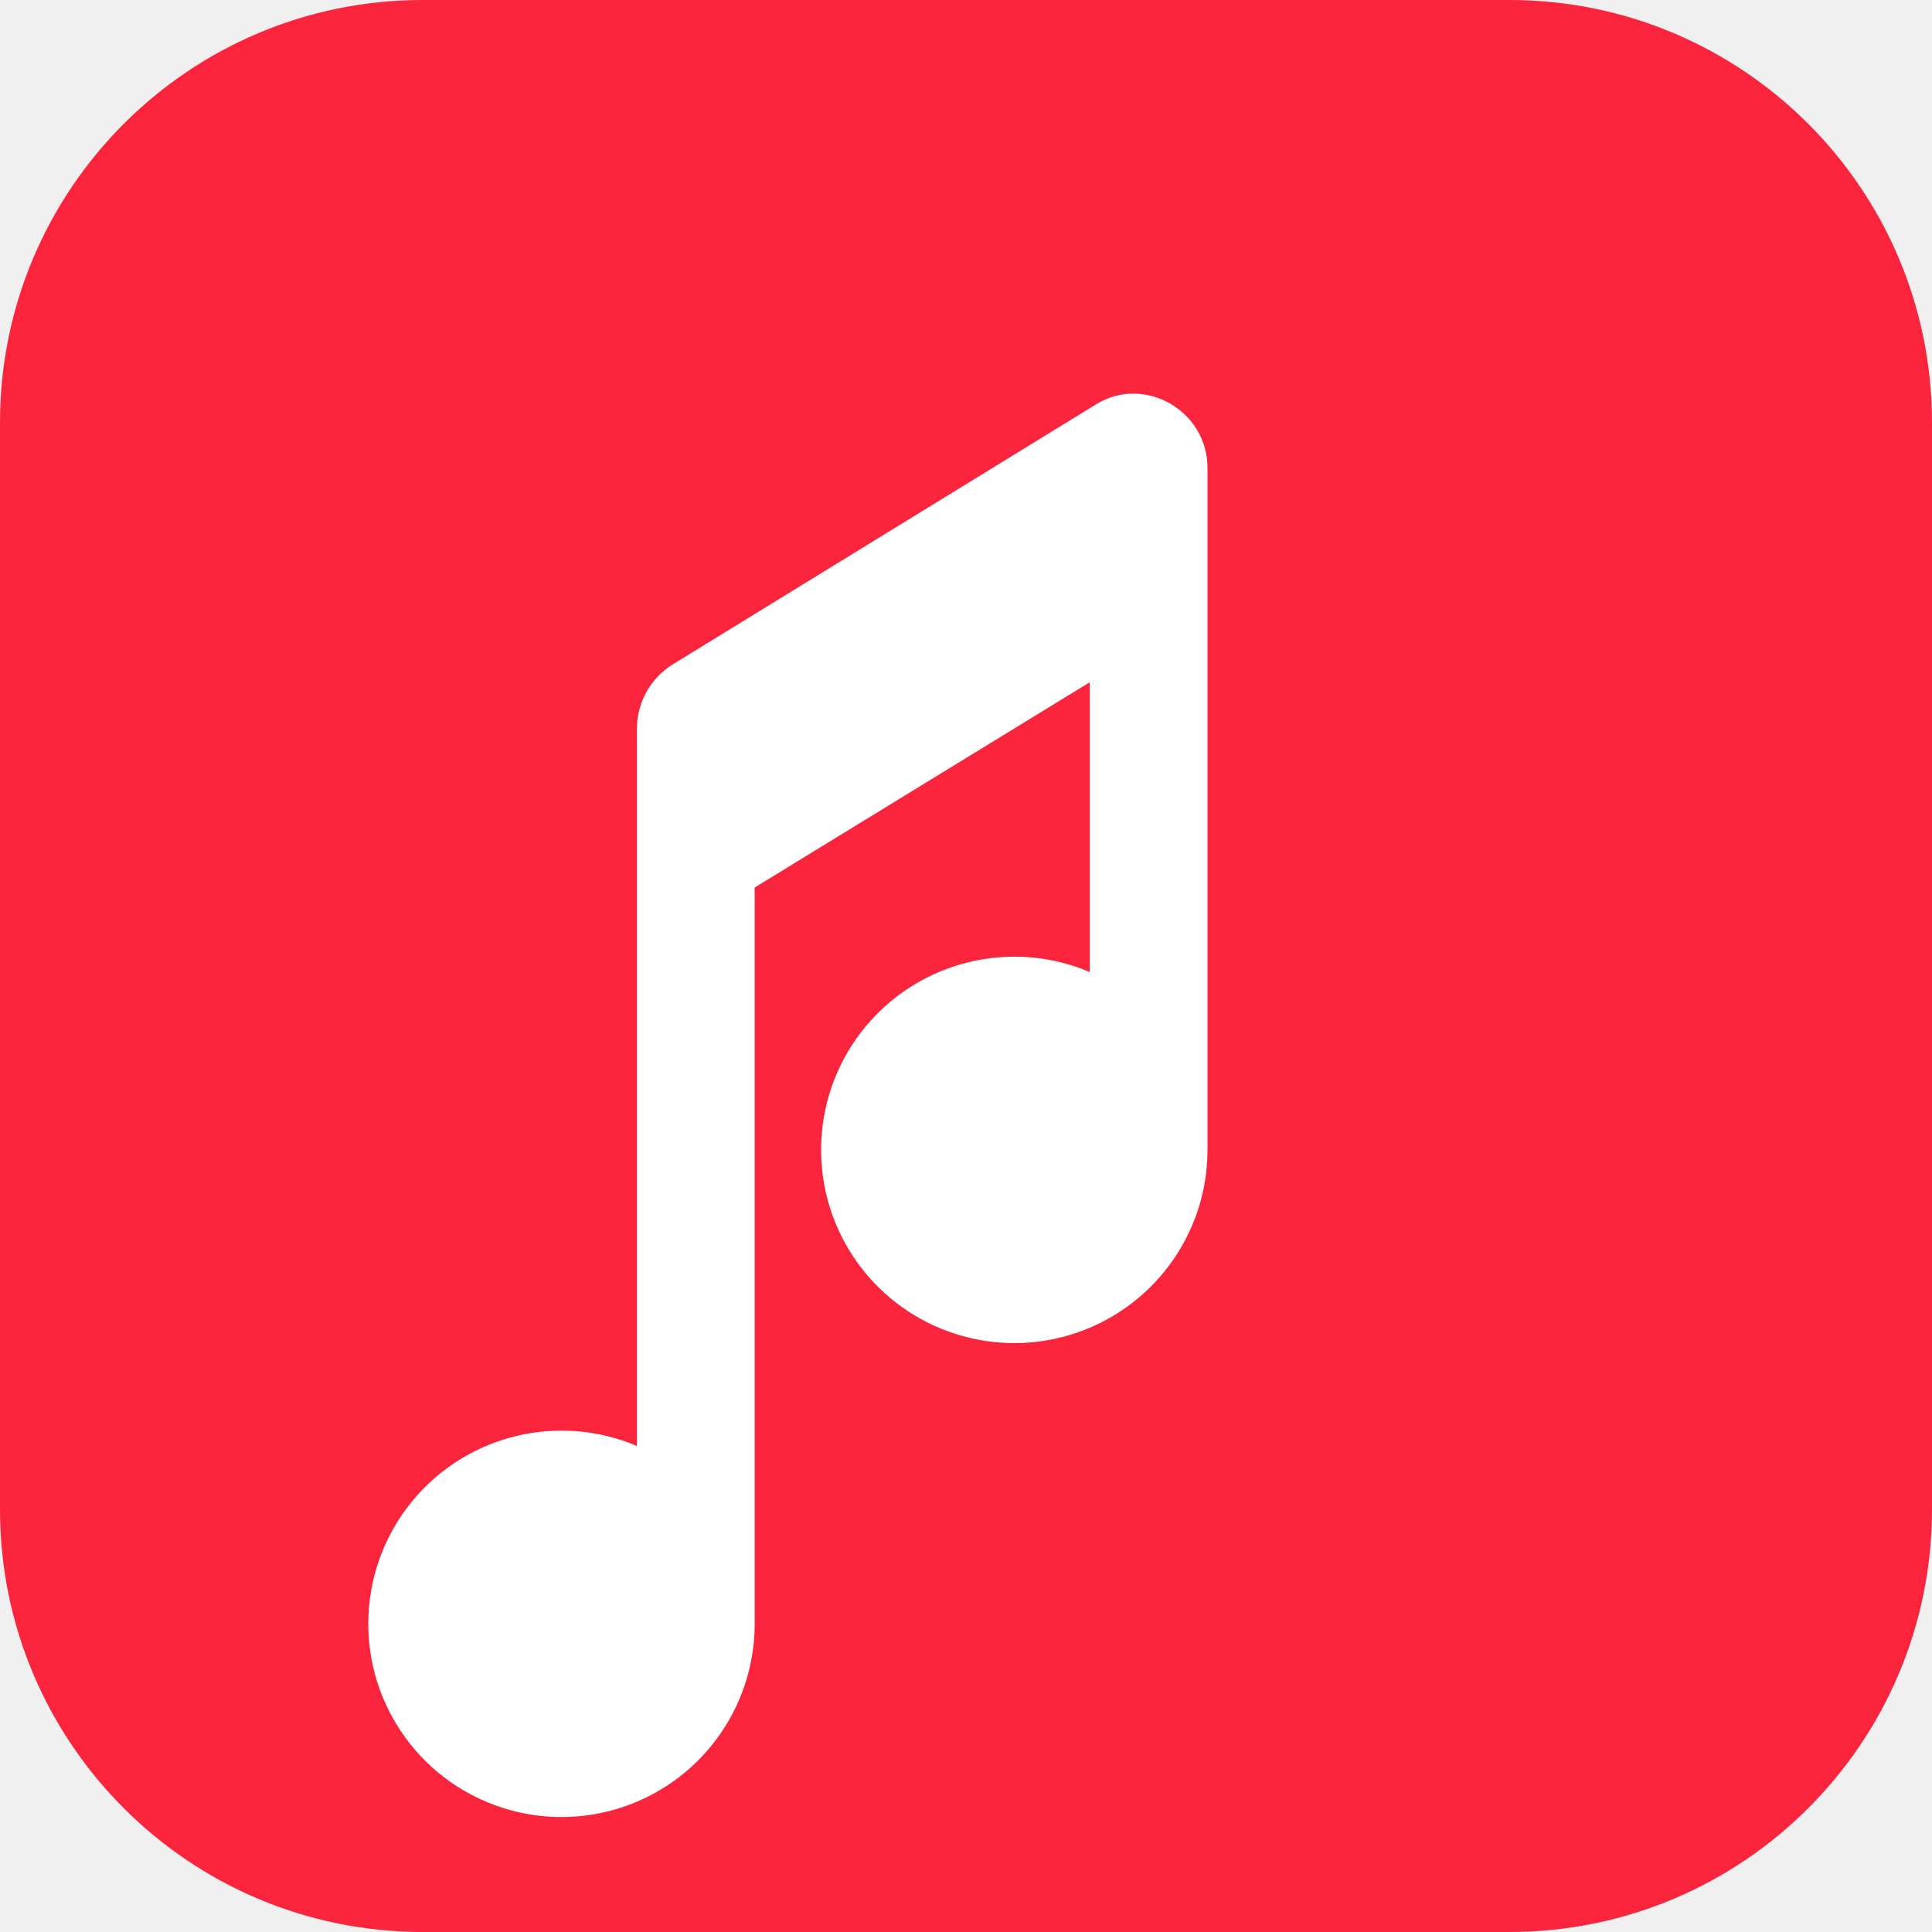
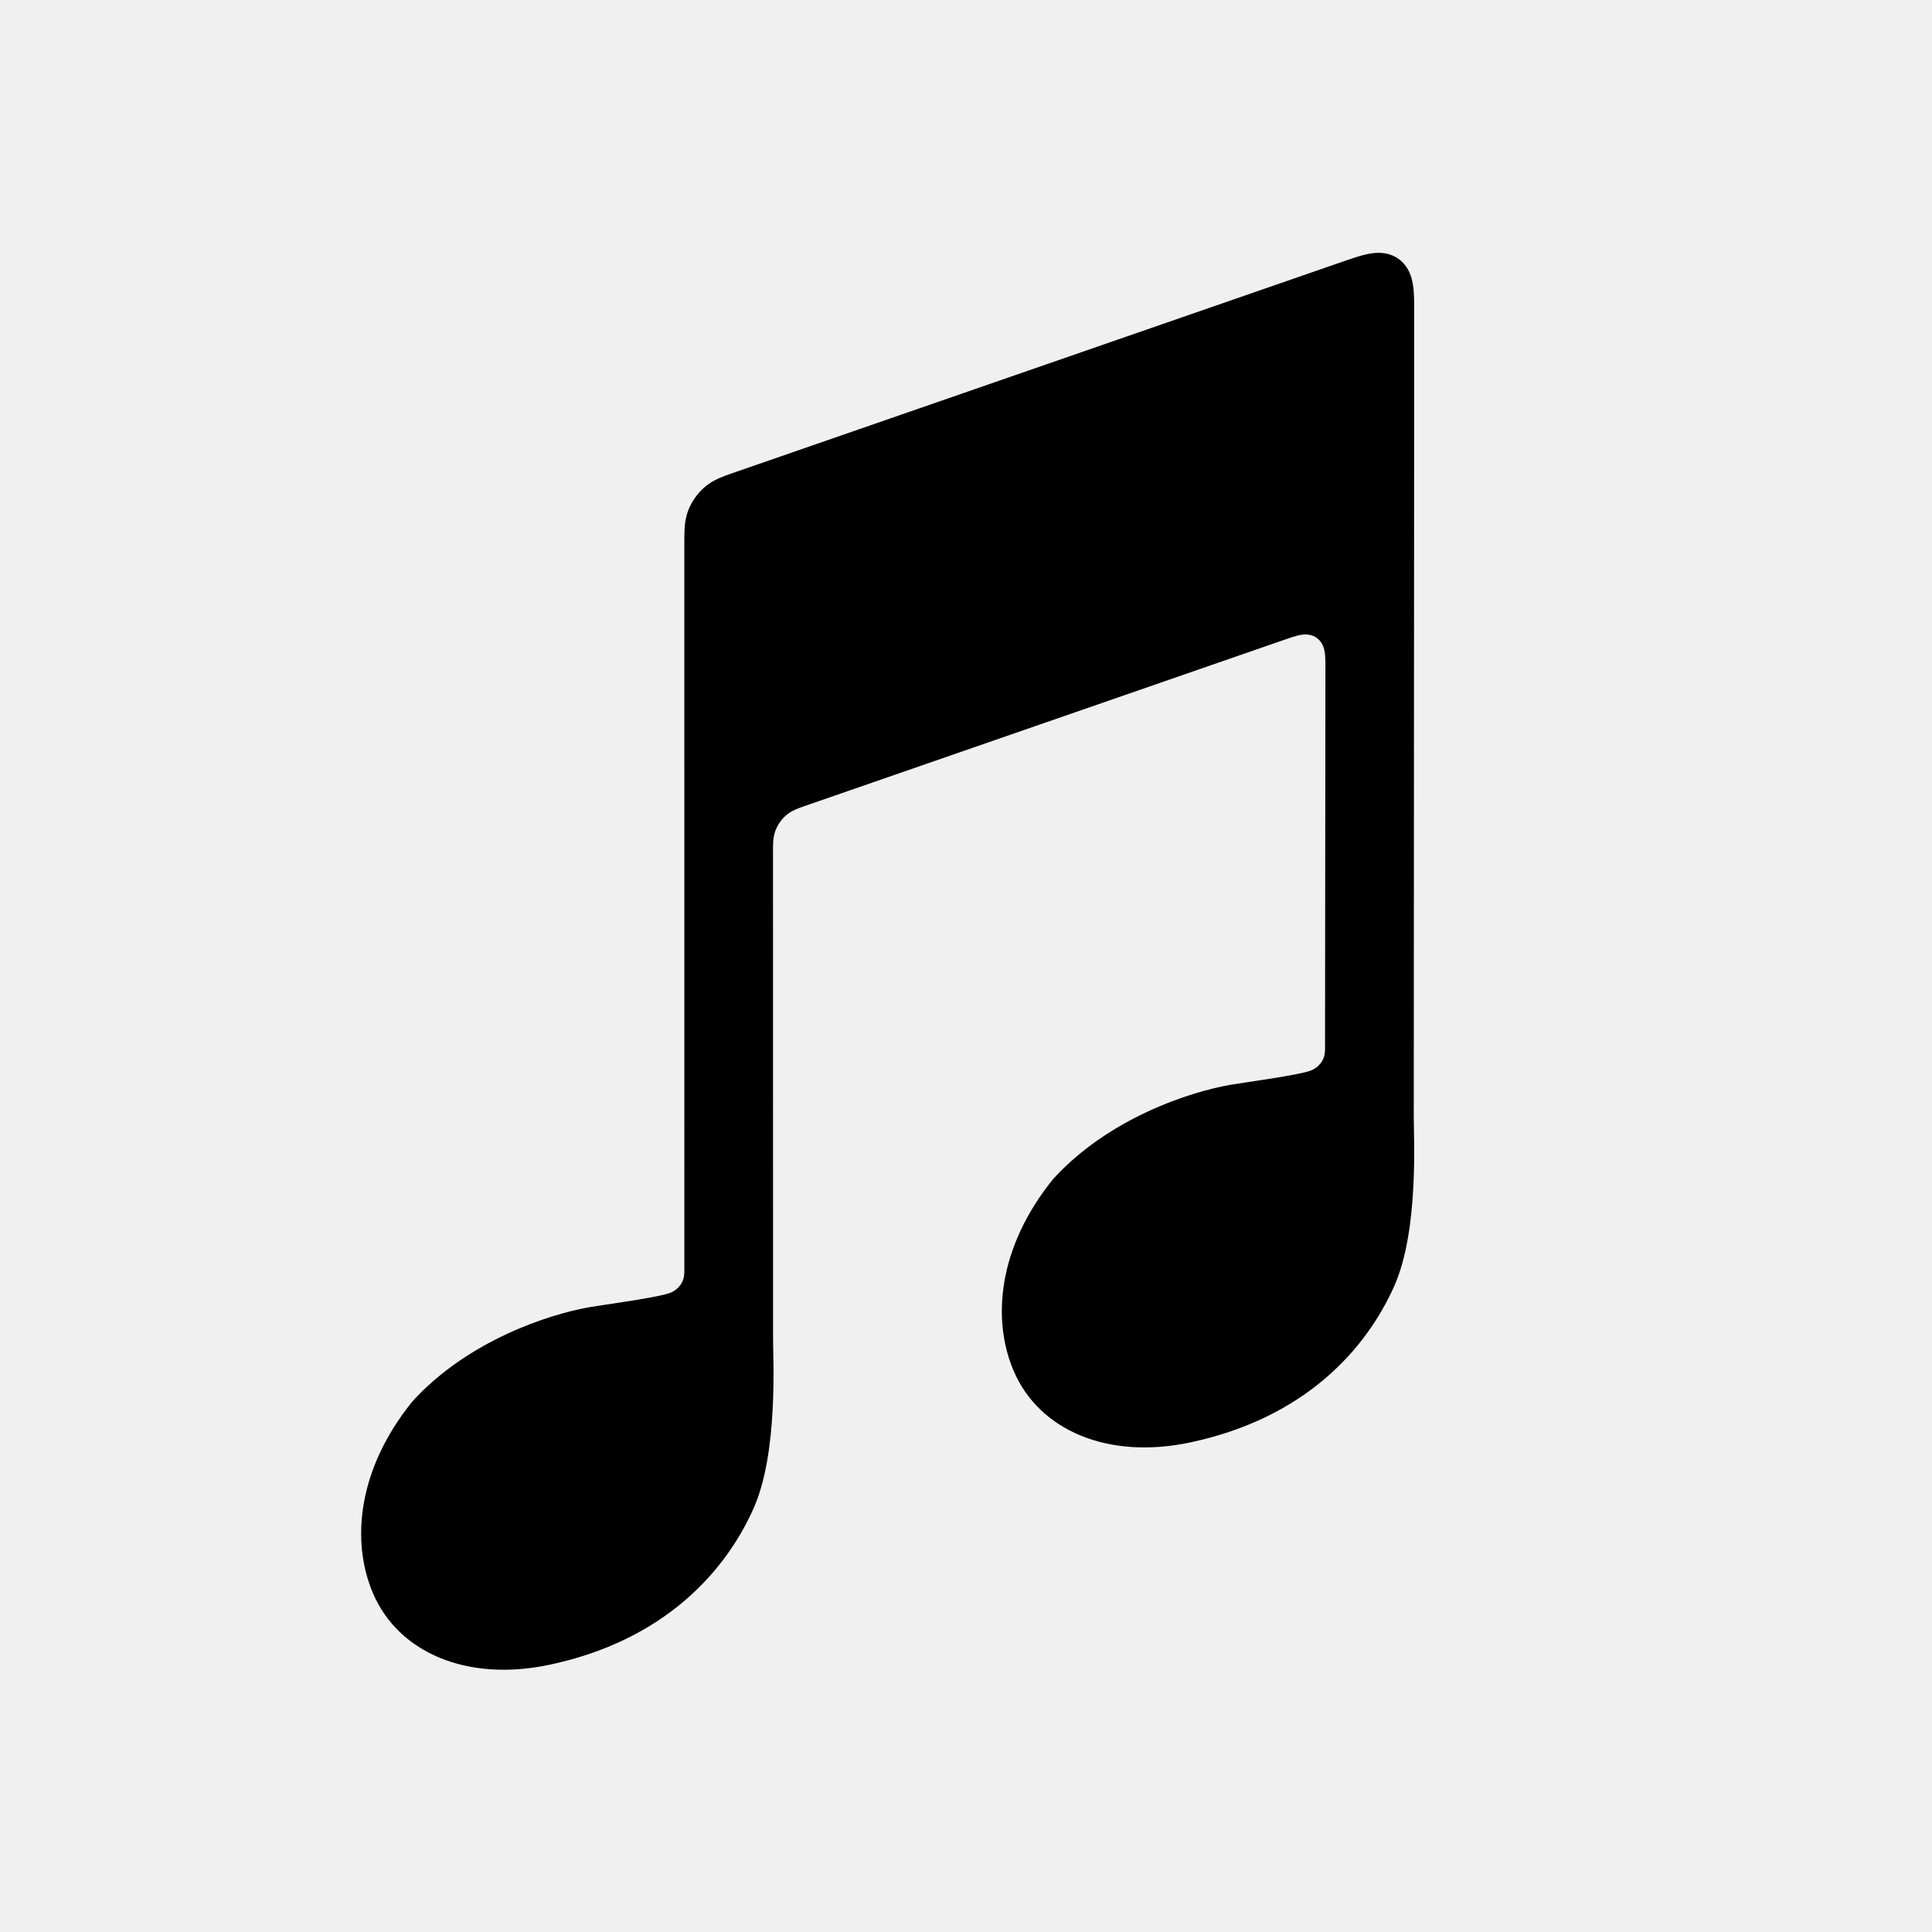
- <svg xmlns="http://www.w3.org/2000/svg" viewBox="0 0 64 64" width="64" height="64">
-   <rect width="64" height="64" rx="14" fill="#FA243C" />
-   <path d="M40 15.5c0-1.9-2.1-3.1-3.7-2.1l-14 8.6a2.5 2.5 0 0 0-1.2 2.1v23.8a6.4 6.4 0 1 0 3.9 5.9V29.4l11.1-6.8v9.6a6.4 6.4 0 1 0 3.9 5.9V15.5z" fill="#fff" />
+ <svg xmlns="http://www.w3.org/2000/svg" width="32" height="32" viewBox="0 0 1024 1024">
+   <path fill="#000" fill-rule="evenodd" d="M749.556 167.506c0-1.603 0-3.206-.01-4.805a198 198 0 0 0-.056-4.03c-.075-2.914-.239-5.823-.733-8.56-.5-2.776-1.318-5.239-2.607-7.472-1.267-2.195-2.923-4.032-4.898-5.438s-4.253-2.368-6.742-2.847c-2.532-.486-5.126-.452-7.914-.017-2.747.43-5.55 1.228-8.329 2.112-1.275.405-2.55.831-3.825 1.266-1.514.515-3.029 1.04-4.543 1.565L393.61 248.897v.002l-3.45 1.196c-1.049.363-2.097.726-3.145 1.097-.883.311-1.766.628-2.649.959-1.923.722-3.864 1.514-5.766 2.535a28.4 28.4 0 0 0-5.479 3.81 31 31 0 0 0-4.667 5.207 31 31 0 0 0-3.39 6.115 28.4 28.4 0 0 0-1.806 6.424c-.342 2.132-.455 4.225-.507 6.279q-.034 1.413-.04 2.816-.007 1.667-.006 3.331v6.956l.012 378.463c-.022.78-.07 1.71-.237 2.654-.16.89-.42 1.714-.791 2.512a11.3 11.3 0 0 1-1.458 2.322 12 12 0 0 1-2.042 1.984c-.751.58-1.56 1.071-2.475 1.48-5.695 2.552-36.176 6.55-43.193 7.776-21.568 3.777-64.568 17.681-93.955 49.992-29.296 36.212-32.519 74.527-20.845 101.727 13.445 31.32 49.718 47.12 93.564 37.816 60.863-12.91 93.287-49.413 108.187-83.022 12.996-29.31 10.27-78.35 10.27-89.856l-.03-257.639q-.001-1.076.004-2.155.003-.907.025-1.822c.033-1.329.106-2.683.328-4.062.224-1.4.59-2.756 1.167-4.157a20 20 0 0 1 2.193-3.956 20 20 0 0 1 3.02-3.368 18.4 18.4 0 0 1 3.545-2.465c1.23-.661 2.486-1.174 3.73-1.64q.856-.32 1.714-.622 1.017-.358 2.034-.709l252.847-87.639q1.272-.442 2.543-.876 1.071-.367 2.142-.71c1.556-.494 3.125-.94 4.663-1.181 1.56-.244 3.012-.263 4.43.01a9.6 9.6 0 0 1 3.77 1.593 9.6 9.6 0 0 1 2.739 3.045c.72 1.25 1.176 2.629 1.455 4.183.275 1.532.365 3.162.405 4.793.02.75.026 1.502.03 2.256q.005 1.344.002 2.69l-.204 201.208c-.025.783-.07 1.71-.24 2.654a10 10 0 0 1-.791 2.512 11 11 0 0 1-1.459 2.322 12.4 12.4 0 0 1-2.038 1.986 12.3 12.3 0 0 1-2.475 1.477c-5.694 2.552-36.175 6.551-43.197 7.78-21.567 3.773-64.567 17.677-93.95 49.988-29.3 36.216-32.523 74.527-20.846 101.727 13.445 31.32 49.715 47.12 93.564 37.82 60.86-12.913 93.284-49.417 108.183-83.025 12.997-29.311 10.274-78.352 10.274-89.854z" />
</svg>
